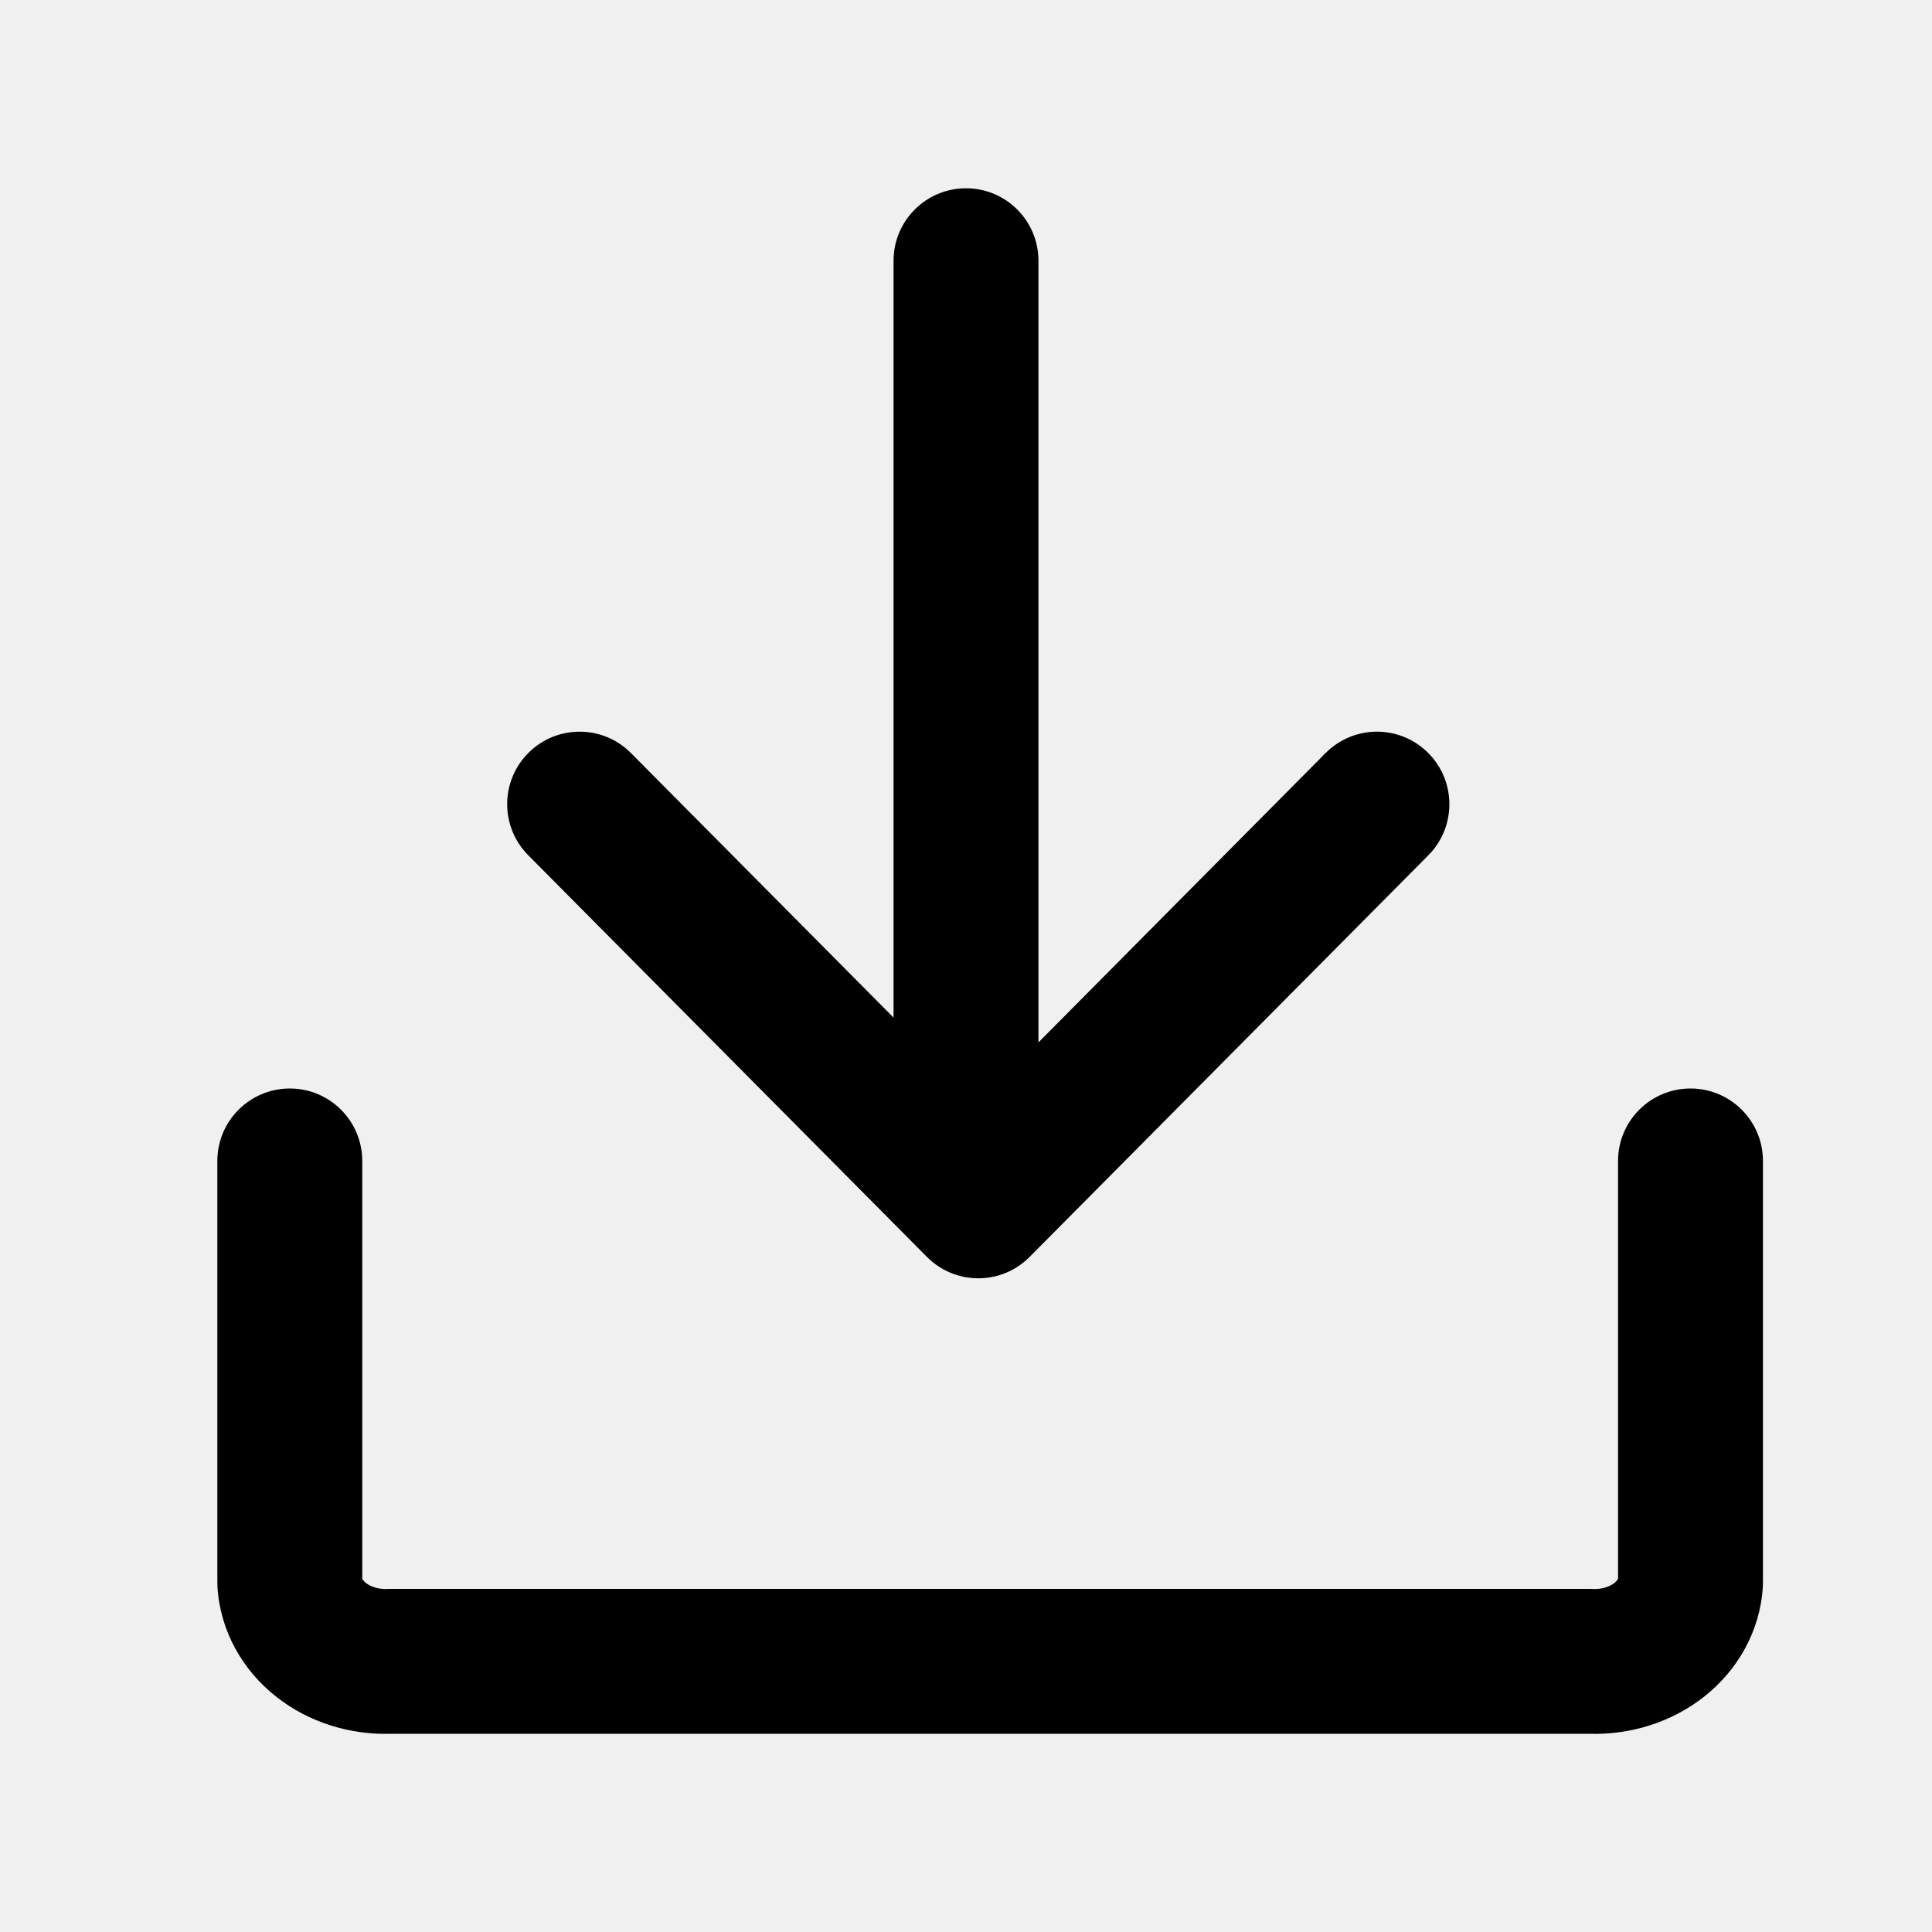
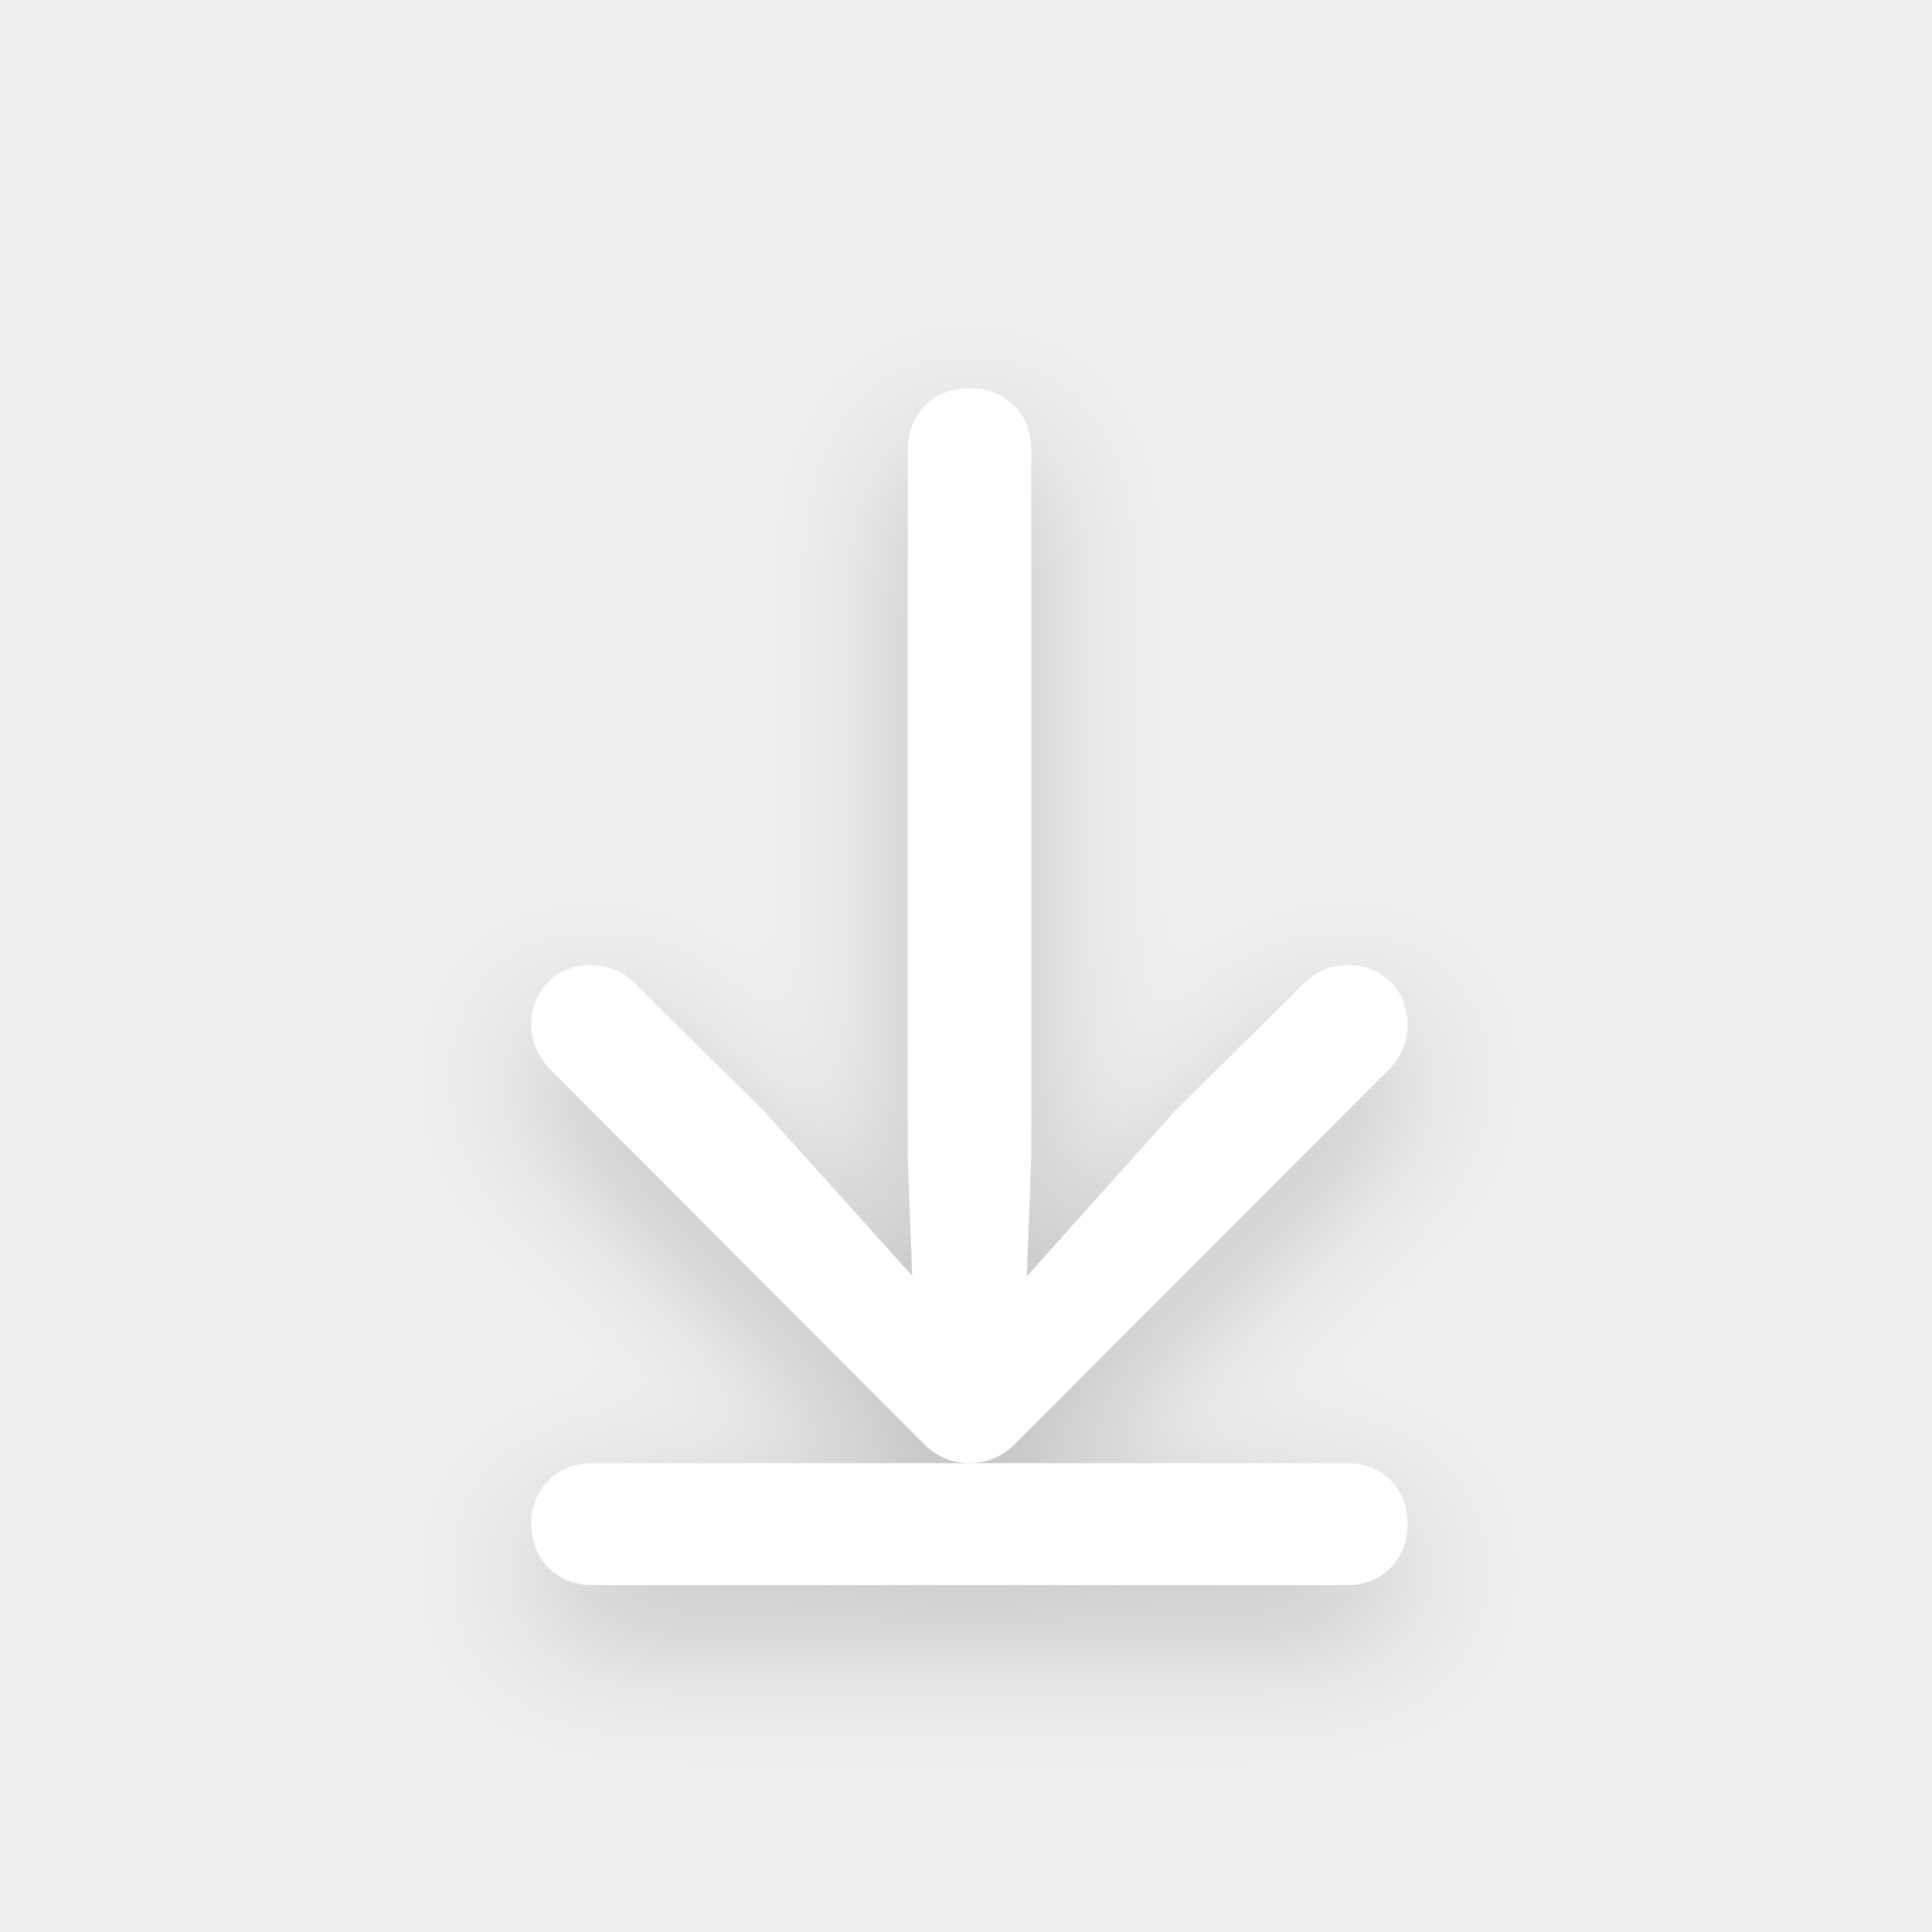
- <svg xmlns="http://www.w3.org/2000/svg" width="20" height="20" viewBox="0 0 20 20" fill="none">
-   <path fill-rule="evenodd" clip-rule="evenodd" d="M10.75 2.699C10.75 2.285 10.414 1.949 10 1.949C9.586 1.949 9.25 2.285 9.25 2.699L9.25 10.534L6.532 7.796C6.241 7.502 5.766 7.5 5.472 7.792C5.178 8.084 5.176 8.559 5.468 8.853L9.595 13.011C9.736 13.153 9.927 13.233 10.127 13.233C10.327 13.233 10.519 13.153 10.659 13.011L14.787 8.853C15.078 8.559 15.076 8.084 14.782 7.792C14.488 7.5 14.014 7.502 13.722 7.796L10.75 10.791L10.75 2.699ZM3.75 16.342L3.75 12.018C3.75 11.604 3.414 11.268 3 11.268C2.586 11.268 2.25 11.604 2.25 12.018V16.381C2.25 16.395 2.25 16.409 2.251 16.424C2.278 16.885 2.512 17.291 2.859 17.564C3.198 17.832 3.625 17.961 4.049 17.948L16.451 17.948C16.875 17.961 17.302 17.831 17.641 17.564C17.987 17.291 18.222 16.885 18.249 16.424C18.25 16.41 18.25 16.395 18.25 16.381V12.018C18.25 11.604 17.914 11.268 17.5 11.268C17.086 11.268 16.75 11.604 16.75 12.018V16.341C16.749 16.343 16.749 16.345 16.747 16.347C16.743 16.355 16.733 16.37 16.712 16.387C16.667 16.422 16.589 16.453 16.494 16.449C16.484 16.448 16.474 16.448 16.464 16.448L4.036 16.448C4.026 16.448 4.016 16.448 4.006 16.449C3.911 16.453 3.833 16.422 3.788 16.387C3.767 16.37 3.757 16.355 3.753 16.348C3.751 16.345 3.751 16.343 3.75 16.342Z" fill="currentColor" />
+ <svg xmlns="http://www.w3.org/2000/svg" width="40" height="40" viewBox="0 0 40 40" fill="none">
+   <g filter="url(#filter0_bd_718_13626)">
+     <path d="M29.143 21.222C29.143 20.508 28.624 19.981 27.918 19.981C27.555 19.981 27.239 20.119 27.009 20.35L24.352 22.975L20.441 27.336L21.212 27.72L21.352 23.901V9.333C21.352 8.573 20.828 8.038 20.073 8.038C19.318 8.038 18.793 8.573 18.793 9.333V23.901L18.934 27.72L19.714 27.336L15.793 22.975L13.134 20.35C12.912 20.119 12.589 19.981 12.225 19.981C11.519 19.981 11 20.508 11 21.222C11 21.564 11.133 21.871 11.4 22.148L19.119 29.886C19.373 30.152 19.718 30.294 20.073 30.294C20.427 30.294 20.77 30.152 21.026 29.886L28.751 22.148C29.02 21.871 29.143 21.564 29.143 21.222ZM29.143 31.55C29.143 30.829 28.628 30.294 27.916 30.294H12.246C11.523 30.294 11 30.829 11 31.55C11 32.272 11.523 32.816 12.246 32.816H27.916C28.628 32.816 29.143 32.272 29.143 31.55Z" fill="white" />
+   </g>
+   <defs>
+     <filter id="filter0_bd_718_13626" x="-10" y="-10" width="60" height="60" filterUnits="userSpaceOnUse" color-interpolation-filters="sRGB">
+       <feFlood flood-opacity="0" result="BackgroundImageFix" />
+       <feGaussianBlur in="BackgroundImageFix" stdDeviation="5" />
+       <feComposite in2="SourceAlpha" operator="in" result="effect1_backgroundBlur_718_13626" />
+       <feColorMatrix in="SourceAlpha" type="matrix" values="0 0 0 0 0 0 0 0 0 0 0 0 0 0 0 0 0 0 127 0" result="hardAlpha" />
+       <feOffset dy="1" />
+       <feGaussianBlur stdDeviation="1.5" />
+       <feColorMatrix type="matrix" values="0 0 0 0 0 0 0 0 0 0 0 0 0 0 0 0 0 0 0.2 0" />
+       <feBlend mode="normal" in2="effect1_backgroundBlur_718_13626" result="effect2_dropShadow_718_13626" />
+       <feBlend mode="normal" in="SourceGraphic" in2="effect2_dropShadow_718_13626" result="shape" />
+     </filter>
+   </defs>
</svg>
